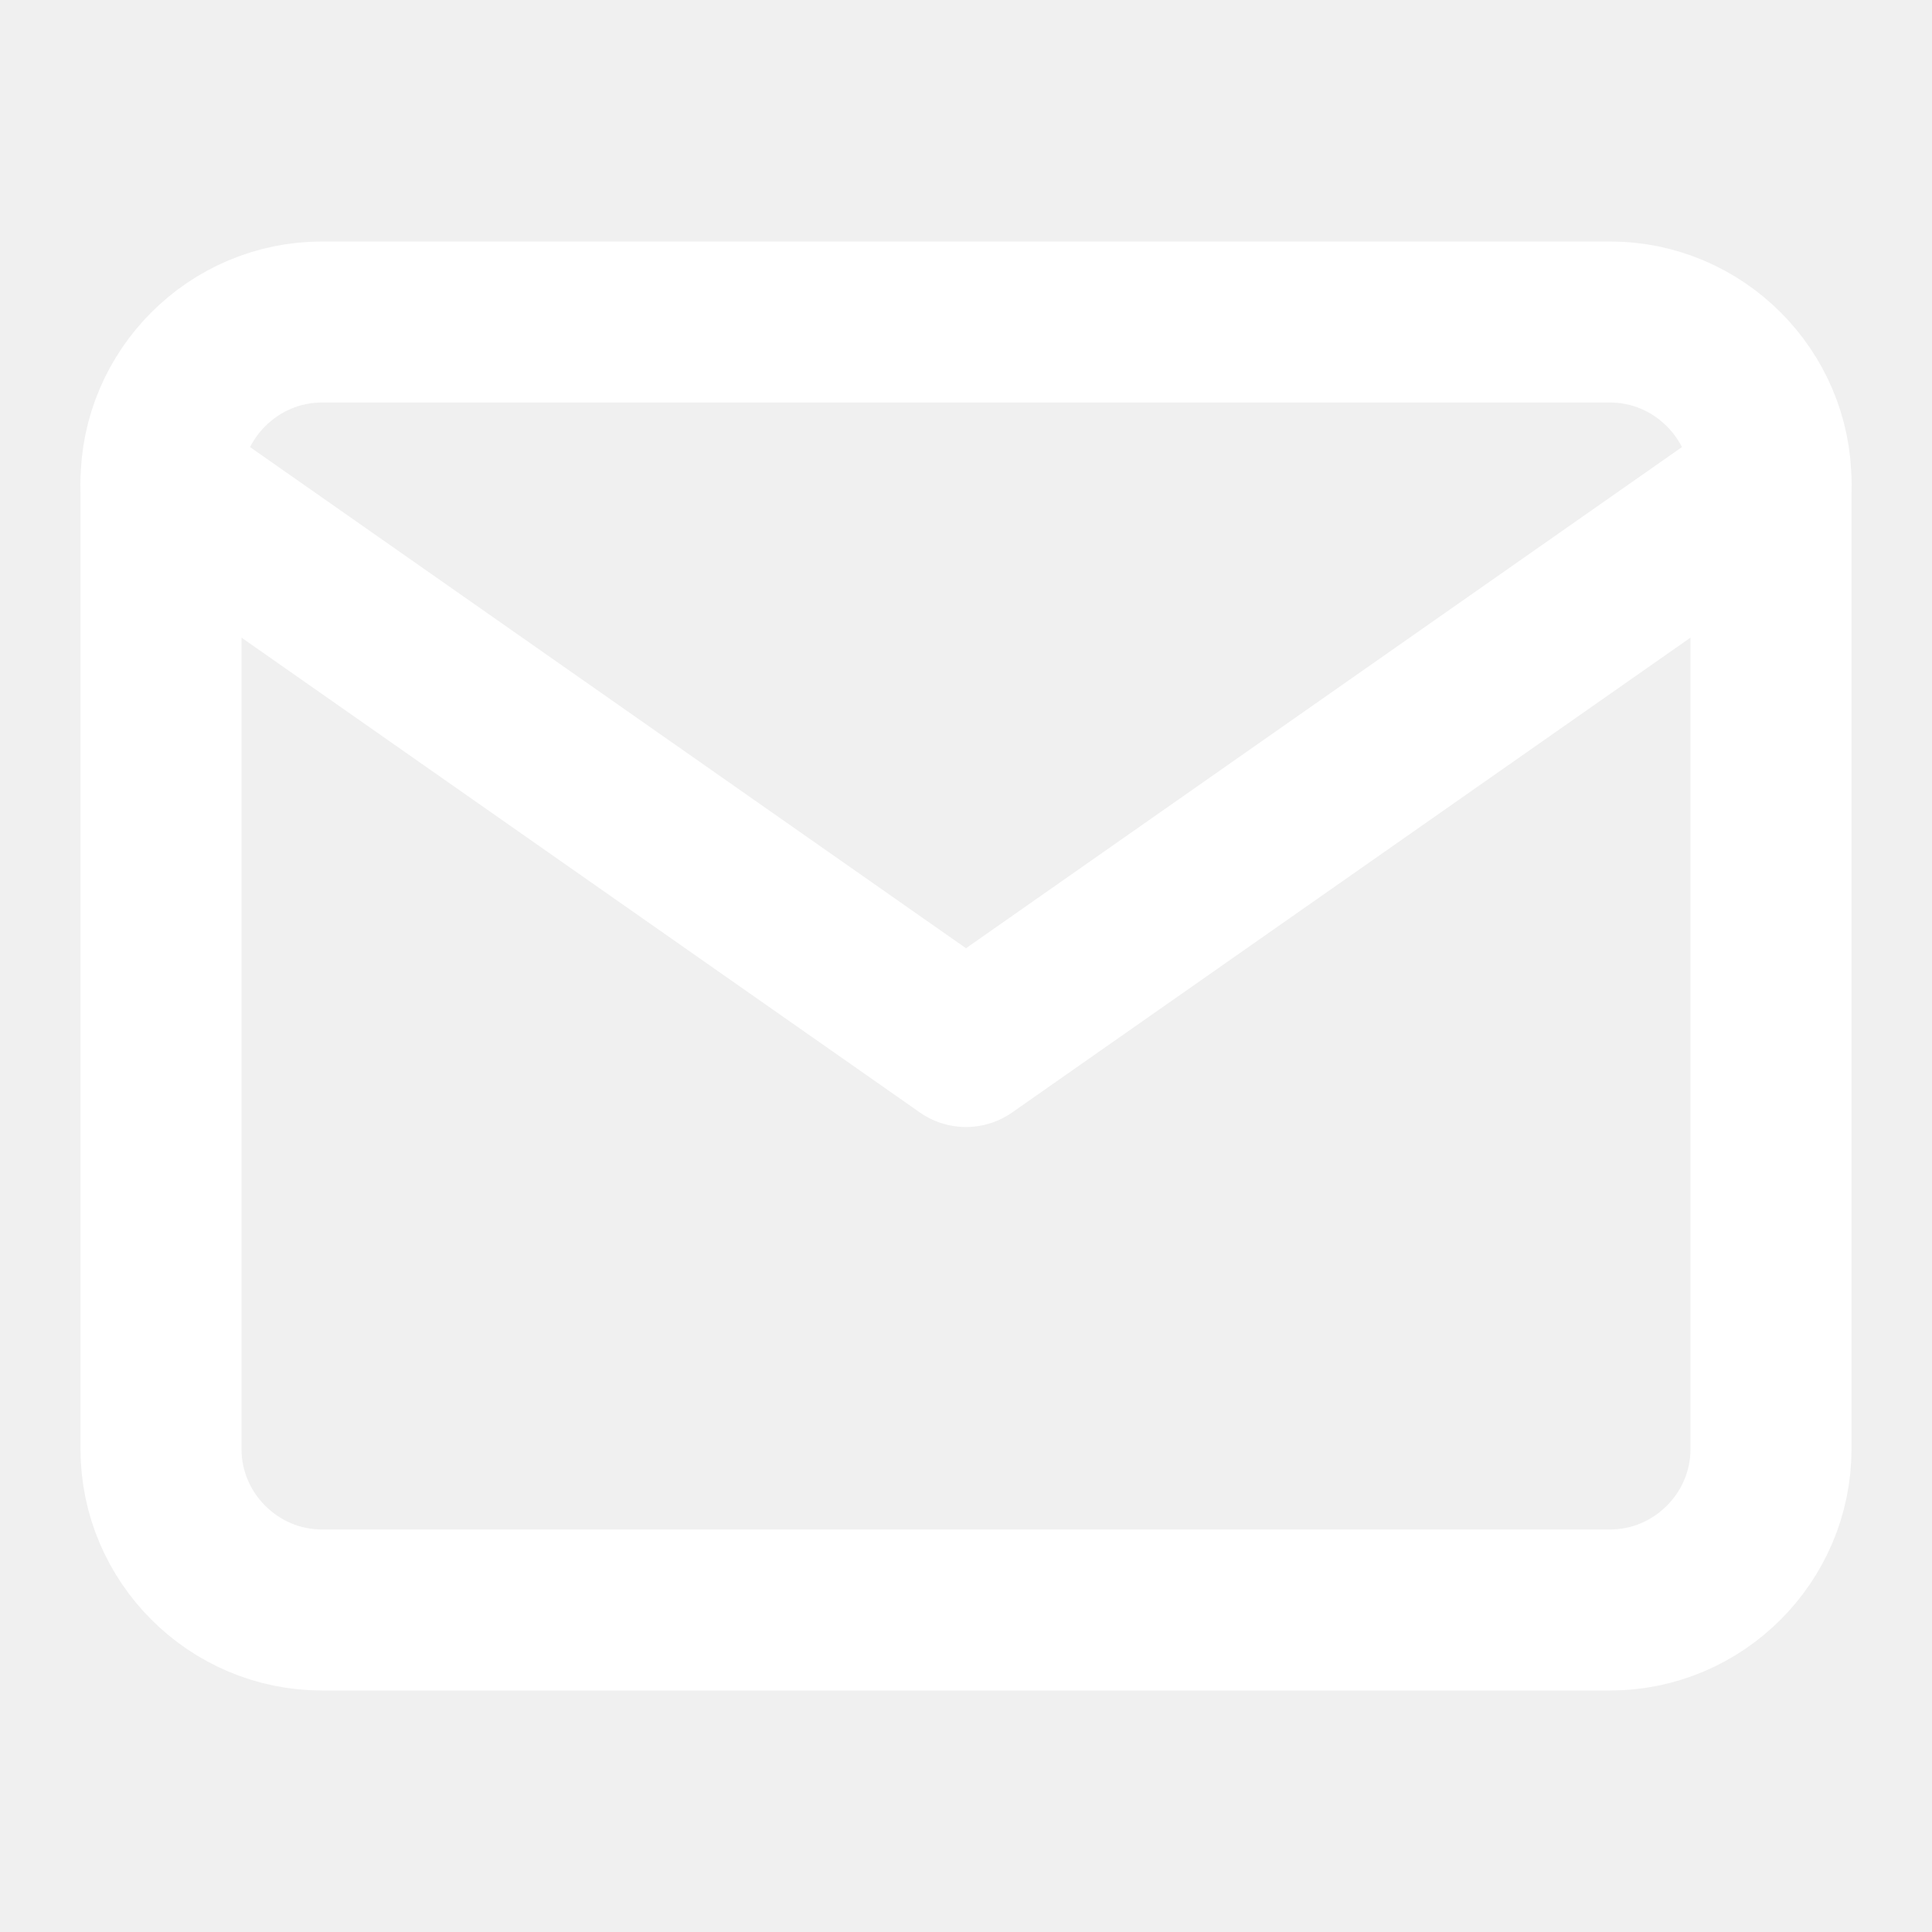
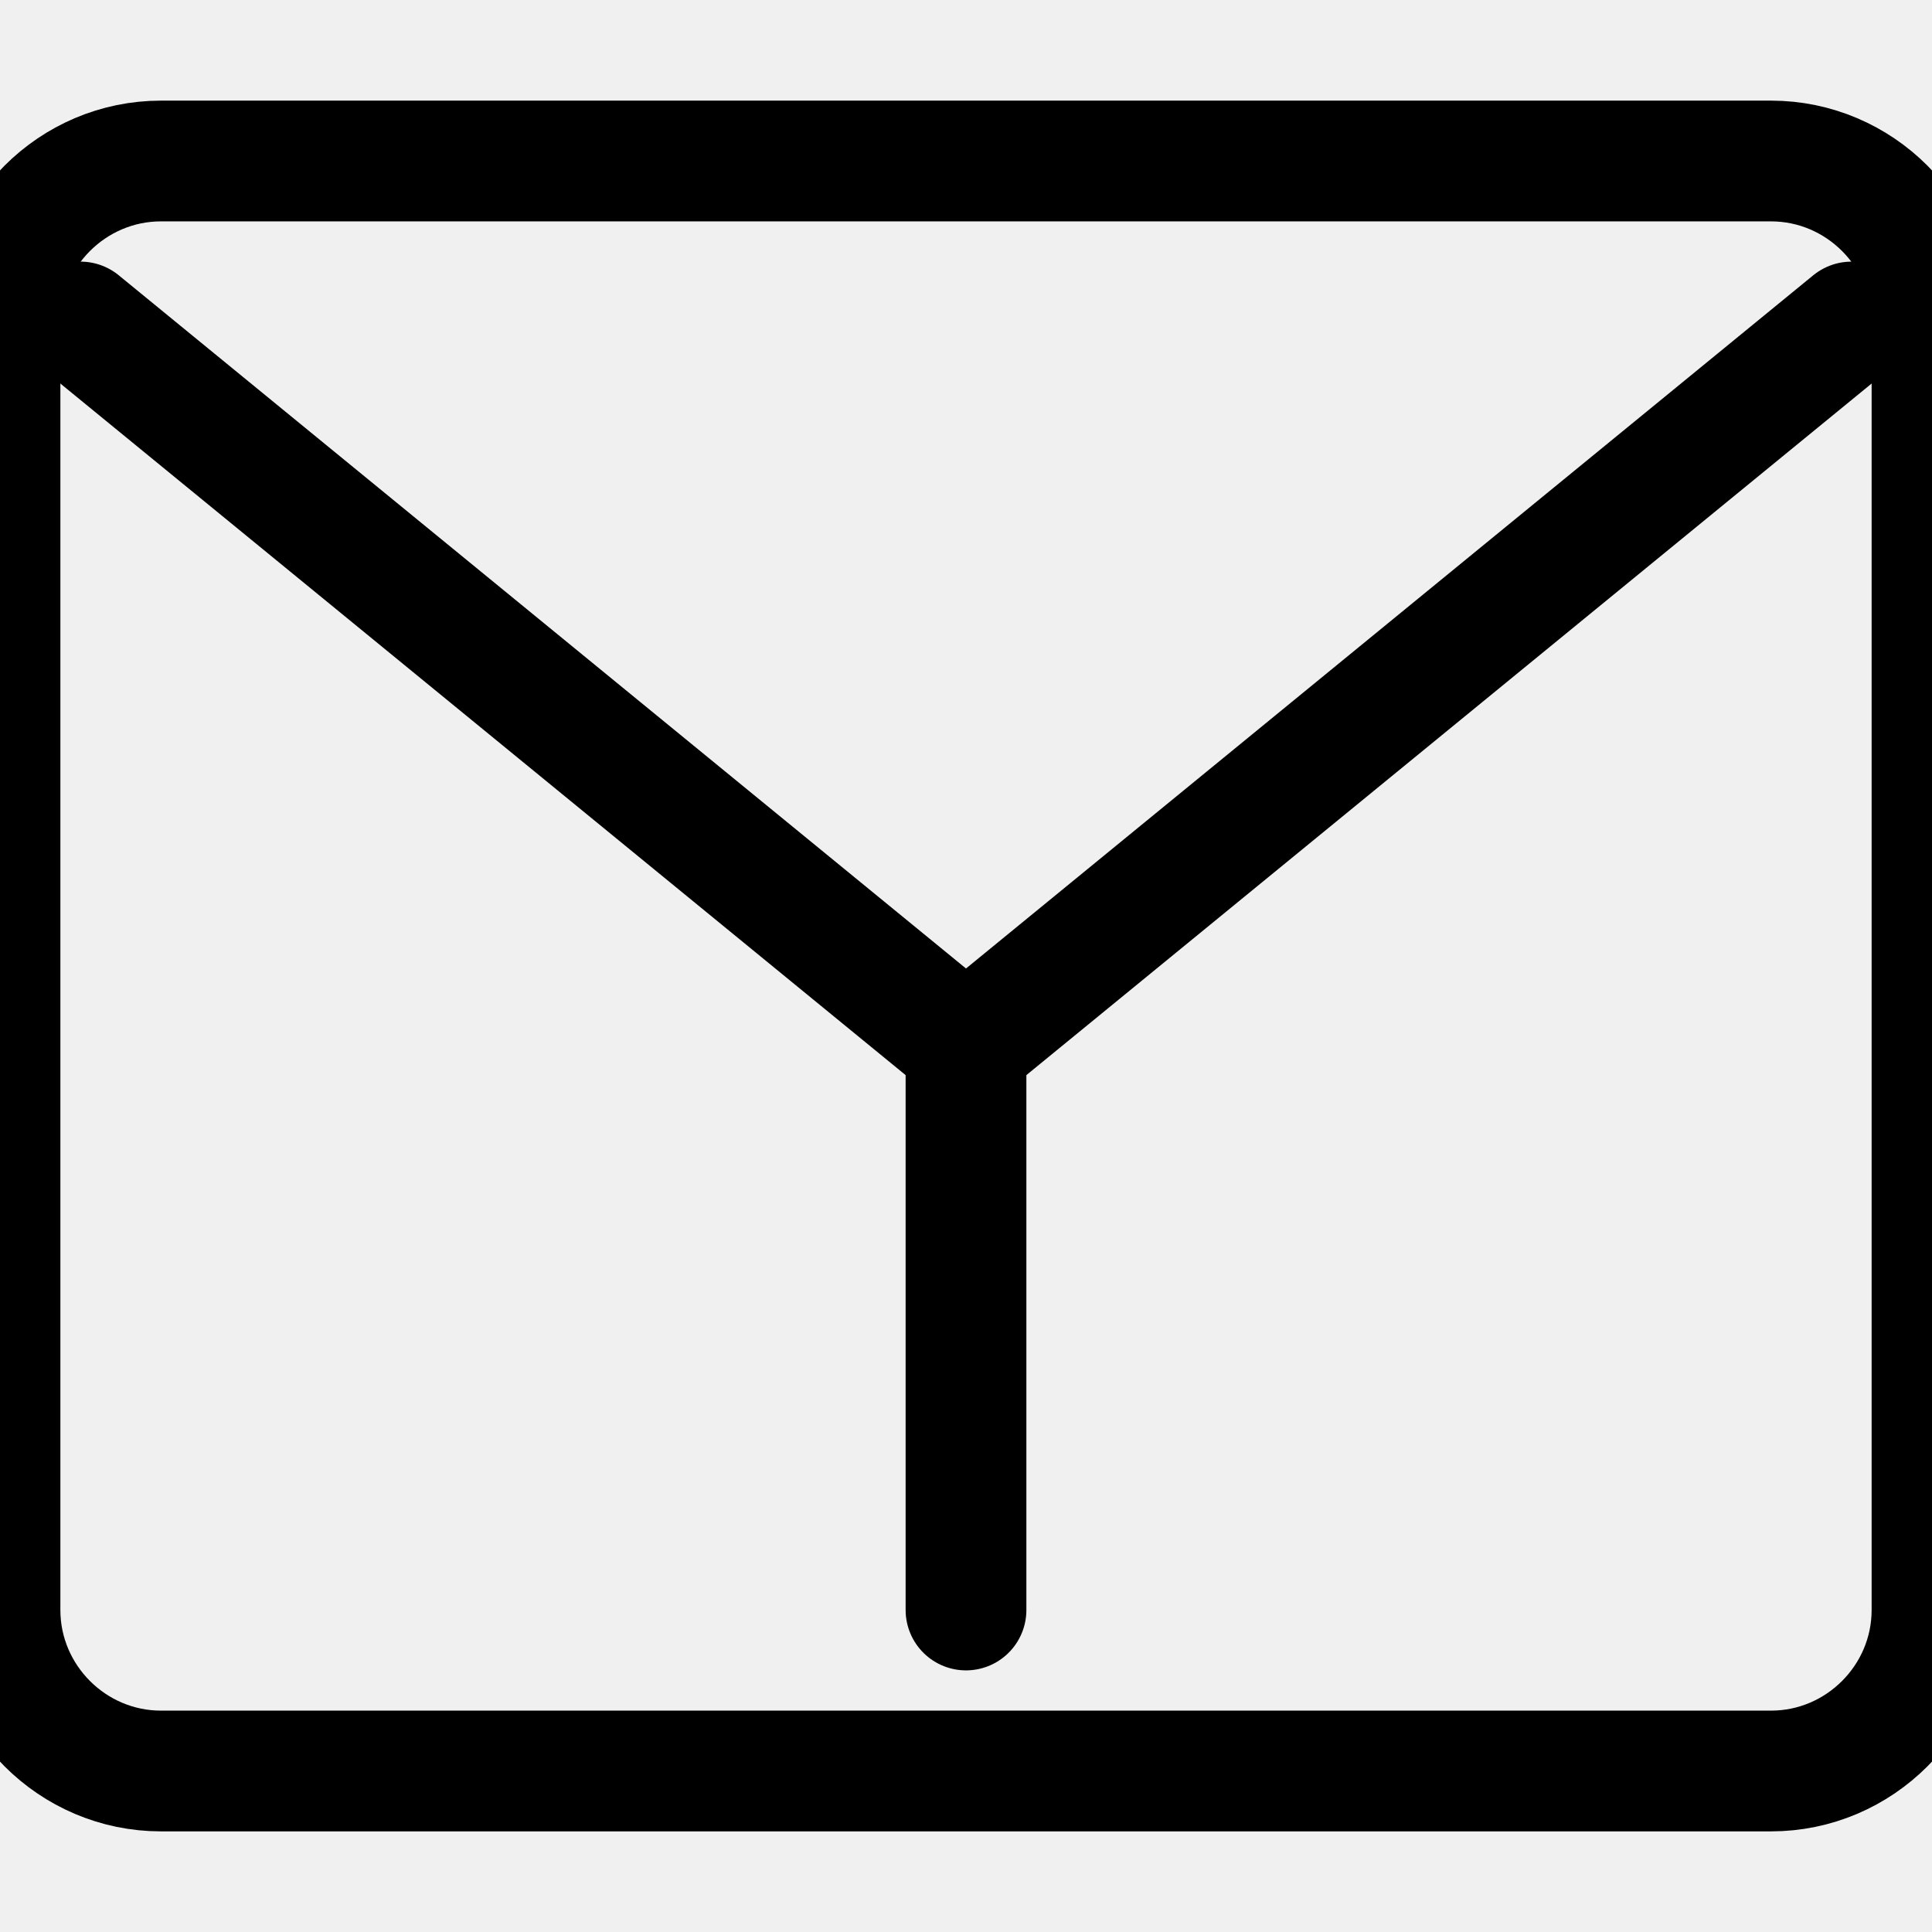
- <svg xmlns="http://www.w3.org/2000/svg" width="24" height="24" viewBox="0 0 24 24" fill="none" stroke="white" stroke-width="2" stroke-linecap="round" stroke-linejoin="round" class="feather feather-mail">
-   <path d="M4 4h16c1.1 0 2 .9 2 2v12c0 1.1-.9 2-2 2H4c-1.1 0-2-.9-2-2V6c0-1.1.9-2 2-2z" />
-   <polyline points="22,6 12,13 2,6" />
+ <svg xmlns="http://www.w3.org/2000/svg" width="48" height="48" viewBox="0 0 48 48" fill="none" stroke="black" stroke-width="3" stroke-linecap="round" stroke-linejoin="round" class="feather feather-mail">
+   <path d="M4 4h40c2.2 0 4 1.8 4 4v32c0 2.2-1.8 4-4 4H4c-2.2 0-4-1.8-4-4V8c0-2.2 1.8-4 4-4z" />
+   <polyline points="46,8 24,26 2,8" />
+   <line x1="24" y1="26" x2="24" y2="40" />
</svg>
